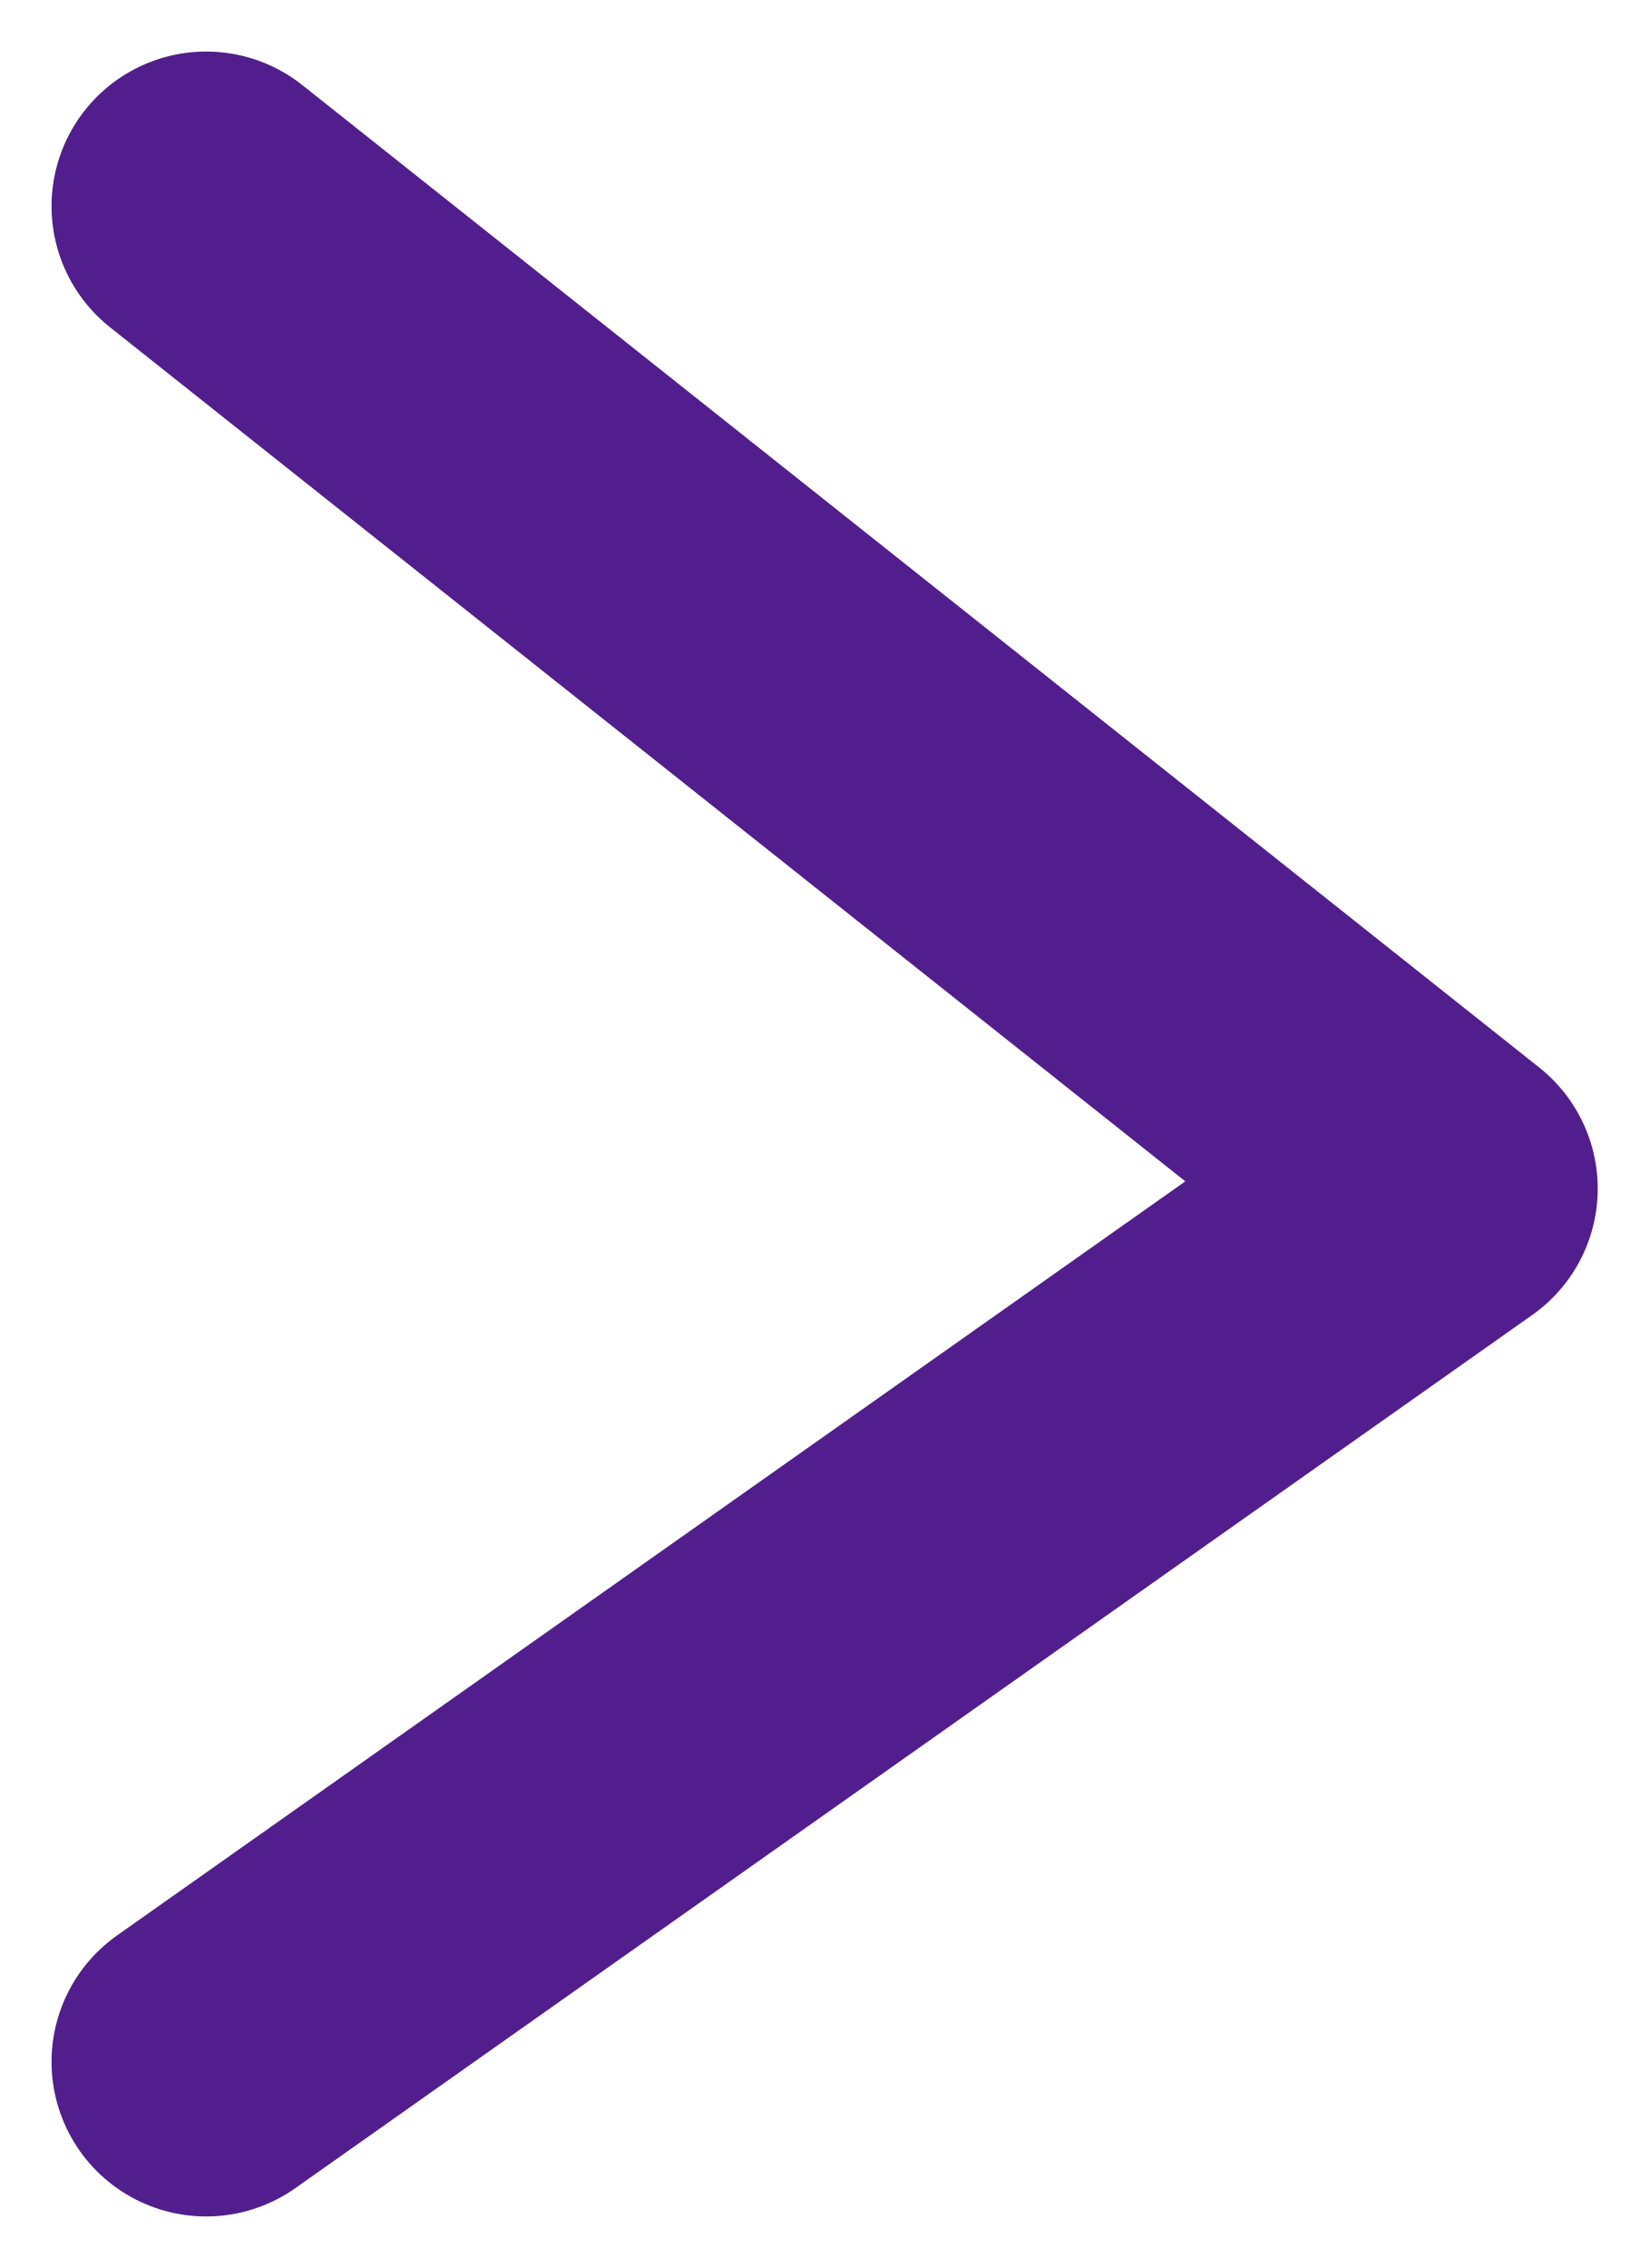
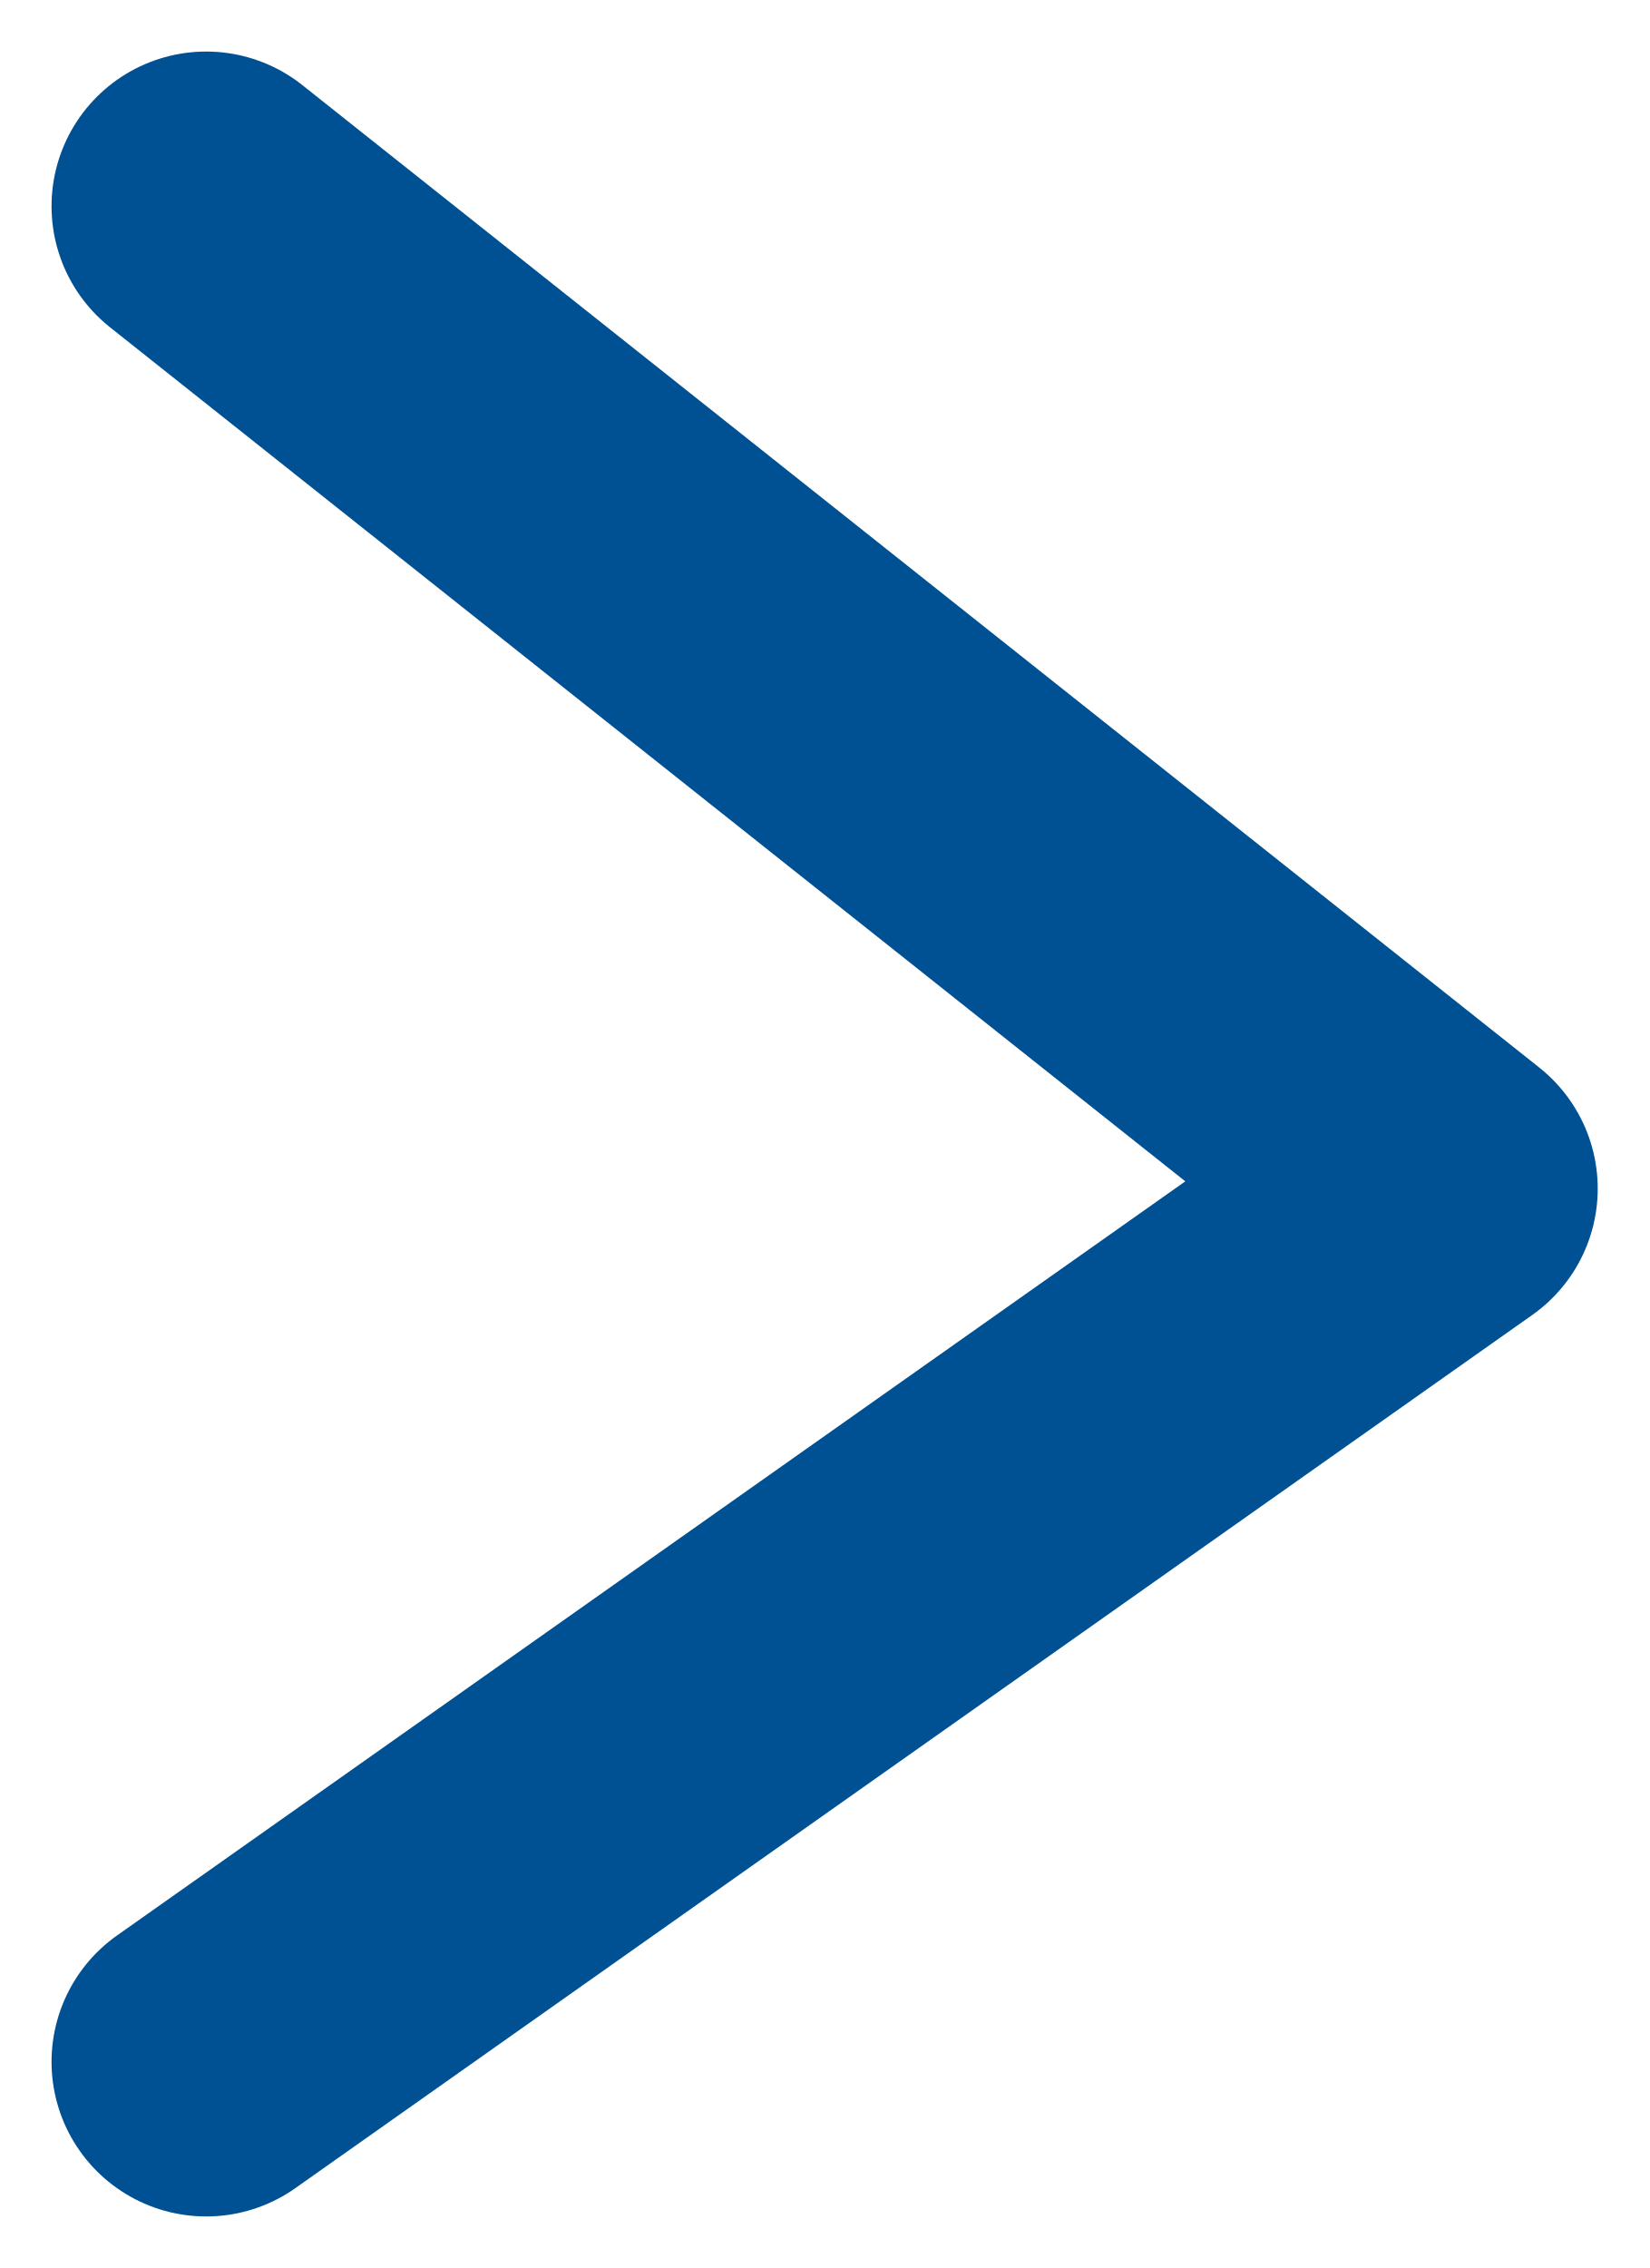
<svg xmlns="http://www.w3.org/2000/svg" width="8" height="11" viewBox="0 0 8 11" fill="none">
-   <path d="M1 10L7 5.765L1 1" stroke="#521D8C" stroke-width="1.5" stroke-linecap="round" stroke-linejoin="round" />
+   <path d="M1 10L7 5.765L1 1" stroke="#005193" stroke-width="1.5" stroke-linecap="round" stroke-linejoin="round" />
</svg>
